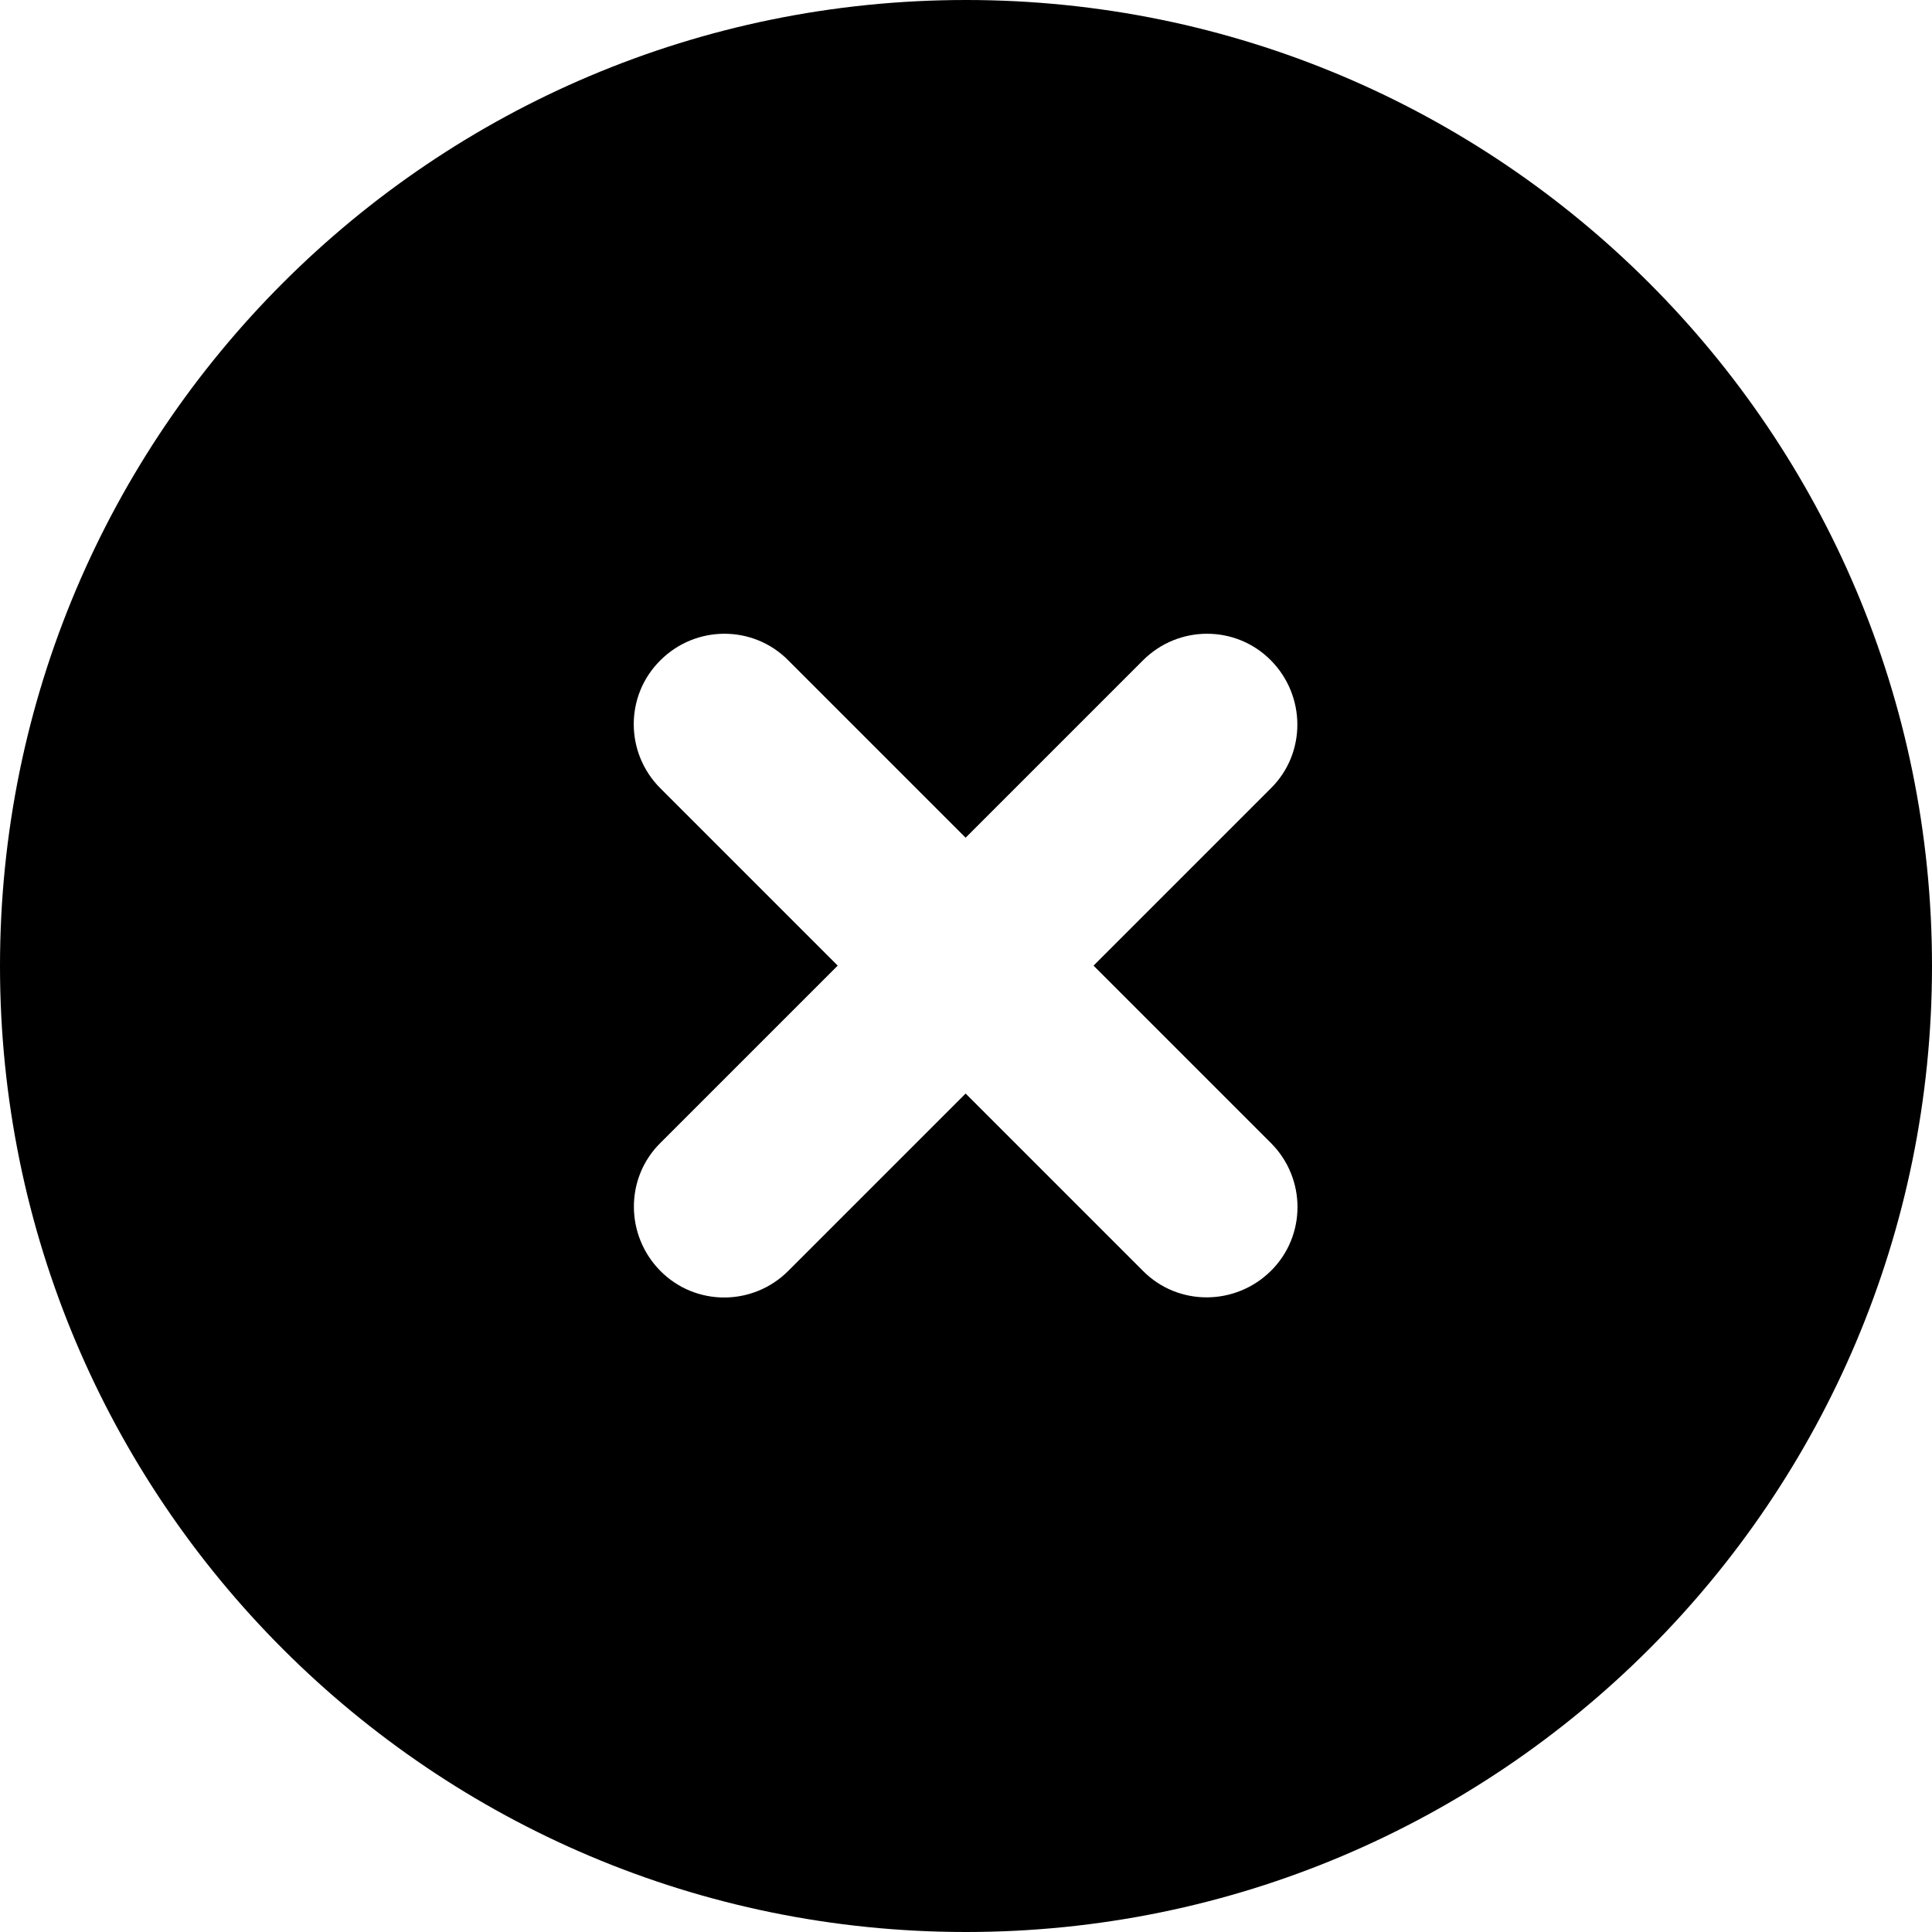
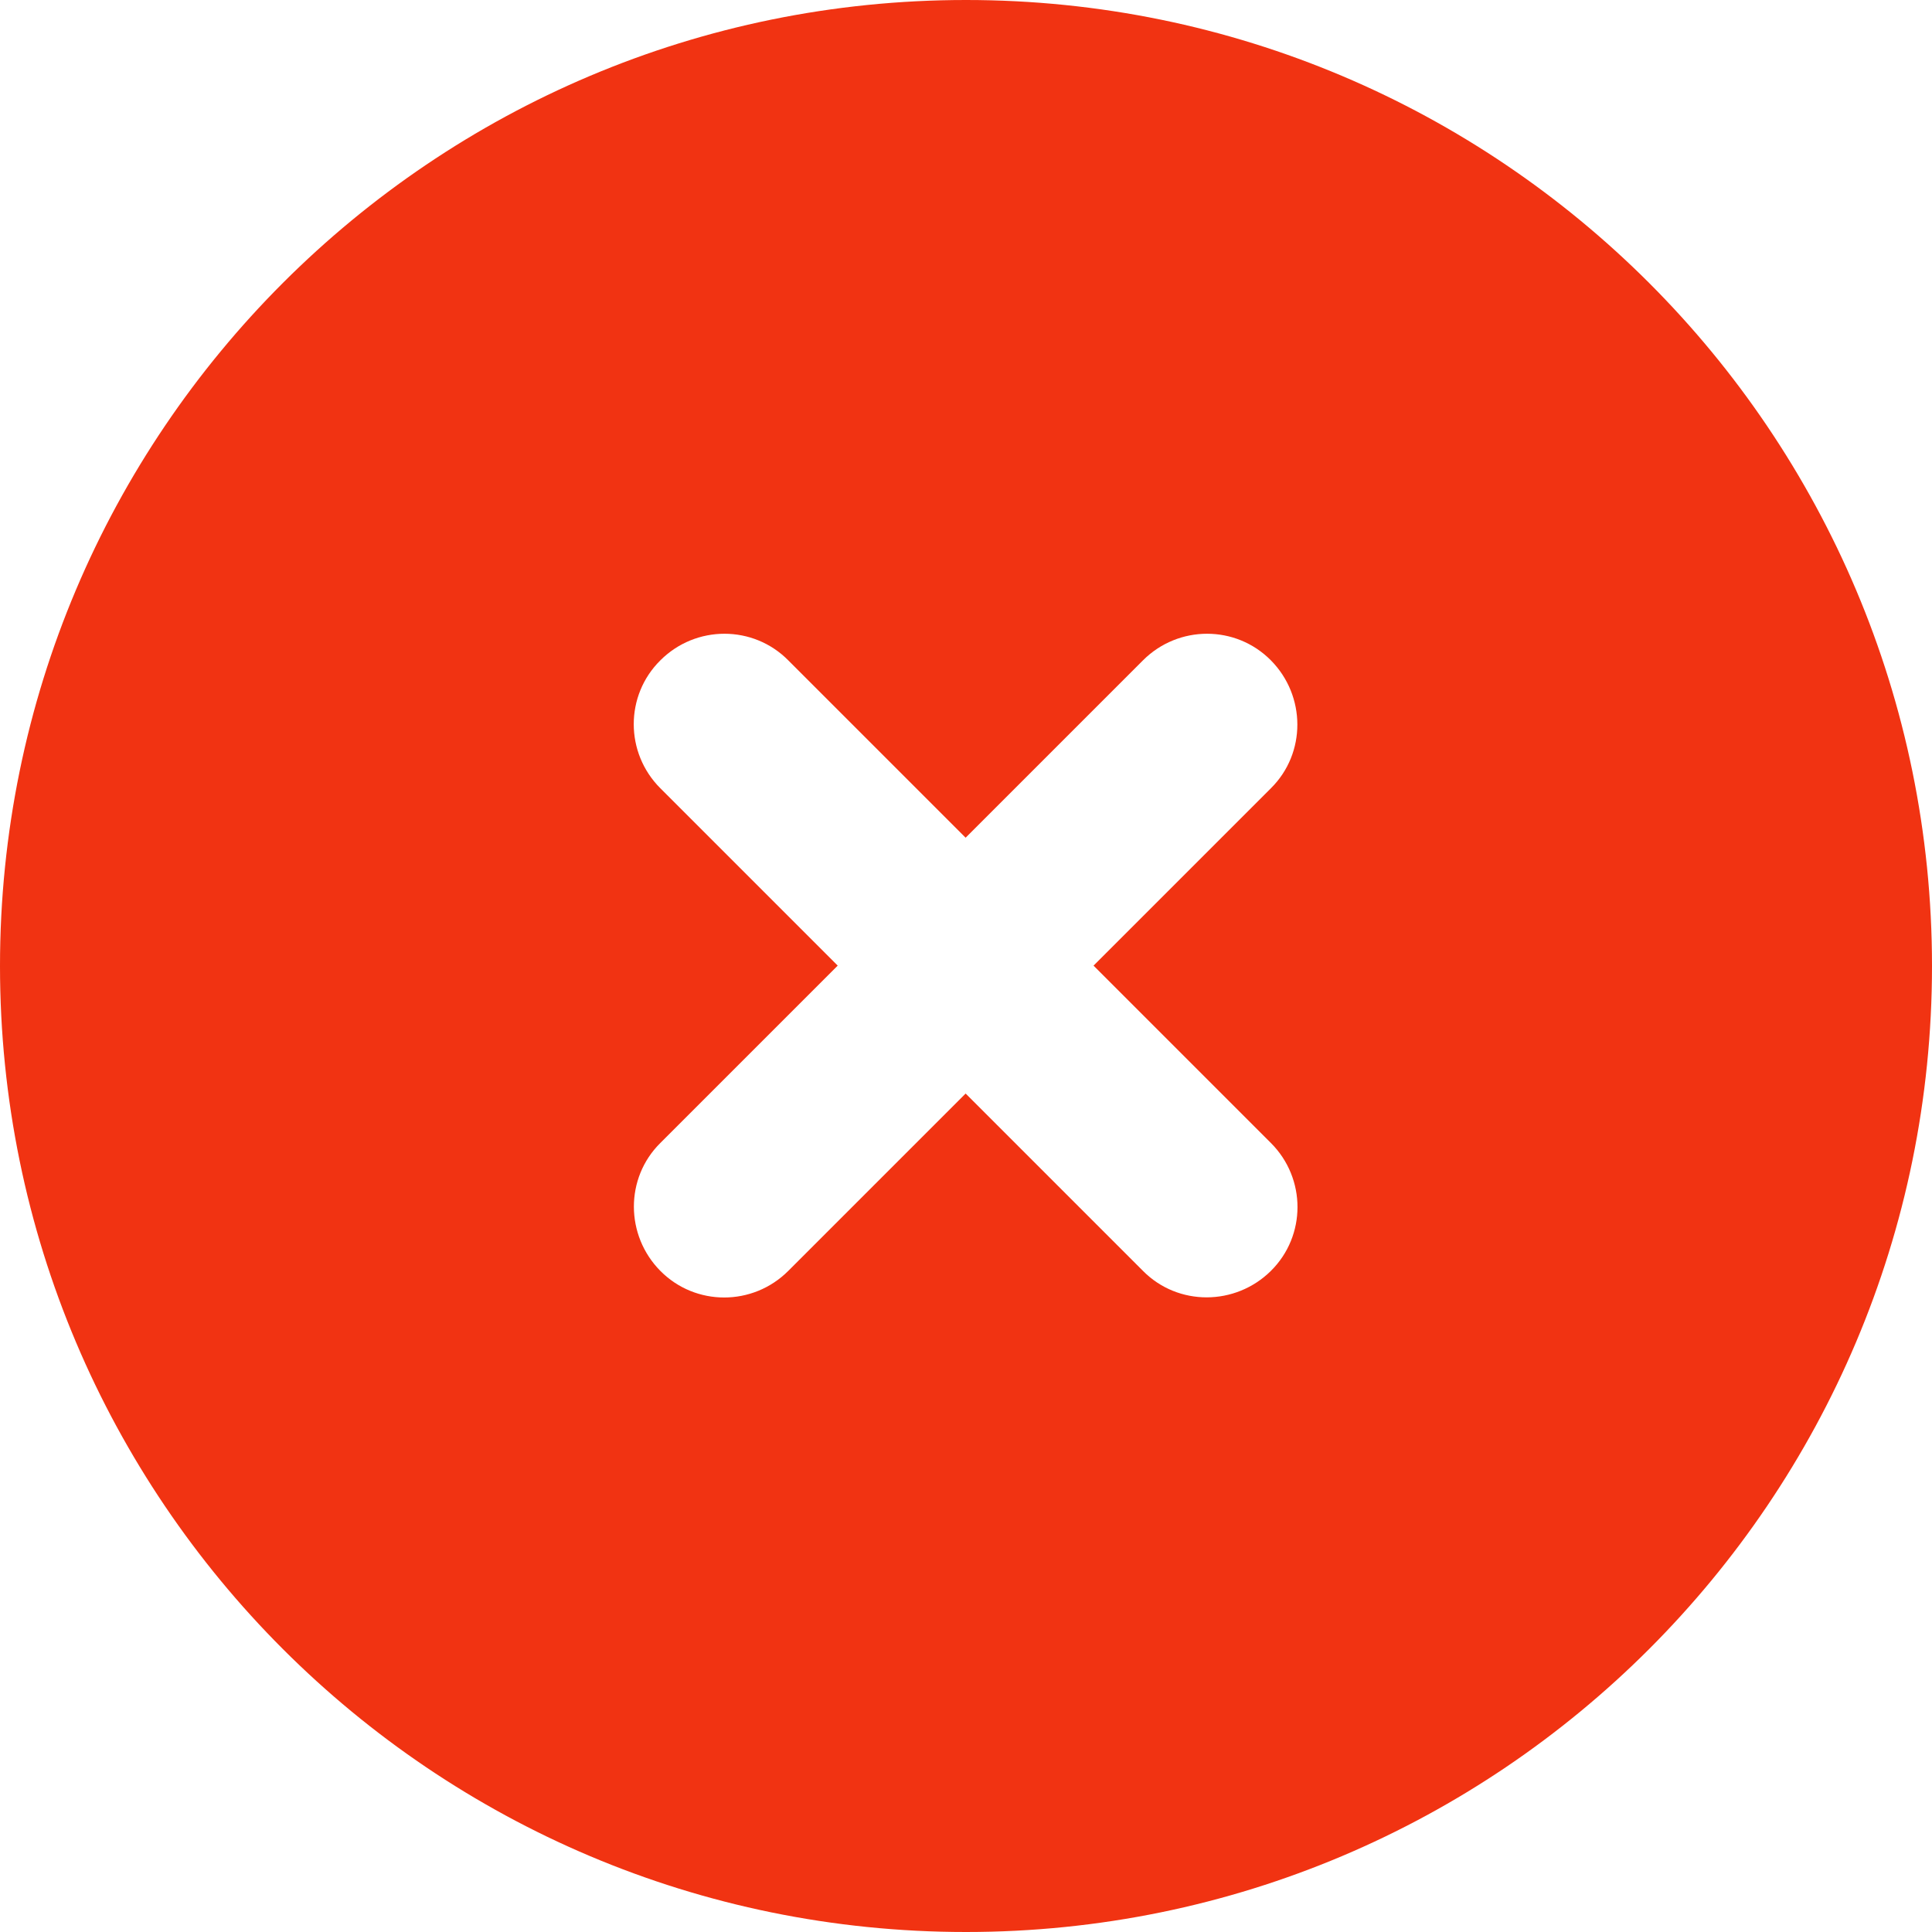
<svg xmlns="http://www.w3.org/2000/svg" viewBox="0 0 512 512">
-   <path fill="f13312" d="M256 512c141.4 0 256-114.6 256-256S397.4 0 256 0S0 114.6 0 256S114.6 512 256 512zM175 175c9.4-9.4 24.6-9.4 33.9 0l47 47 47-47c9.4-9.4 24.6-9.4 33.9 0s9.4 24.6 0 33.9l-47 47 47 47c9.4 9.4 9.4 24.6 0 33.9s-24.6 9.4-33.9 0l-47-47-47 47c-9.4 9.4-24.6 9.4-33.9 0s-9.4-24.6 0-33.9l47-47-47-47c-9.4-9.4-9.4-24.6 0-33.9z" />
+   <path fill="#f13312" d="M256 512c141.4 0 256-114.6 256-256S397.4 0 256 0S0 114.6 0 256S114.6 512 256 512zM175 175c9.4-9.4 24.6-9.4 33.9 0l47 47 47-47c9.4-9.4 24.6-9.4 33.9 0s9.4 24.6 0 33.9l-47 47 47 47c9.4 9.4 9.4 24.6 0 33.9s-24.6 9.4-33.9 0l-47-47-47 47c-9.4 9.4-24.6 9.4-33.9 0s-9.4-24.6 0-33.9l47-47-47-47c-9.4-9.4-9.4-24.6 0-33.9z" />
</svg>
